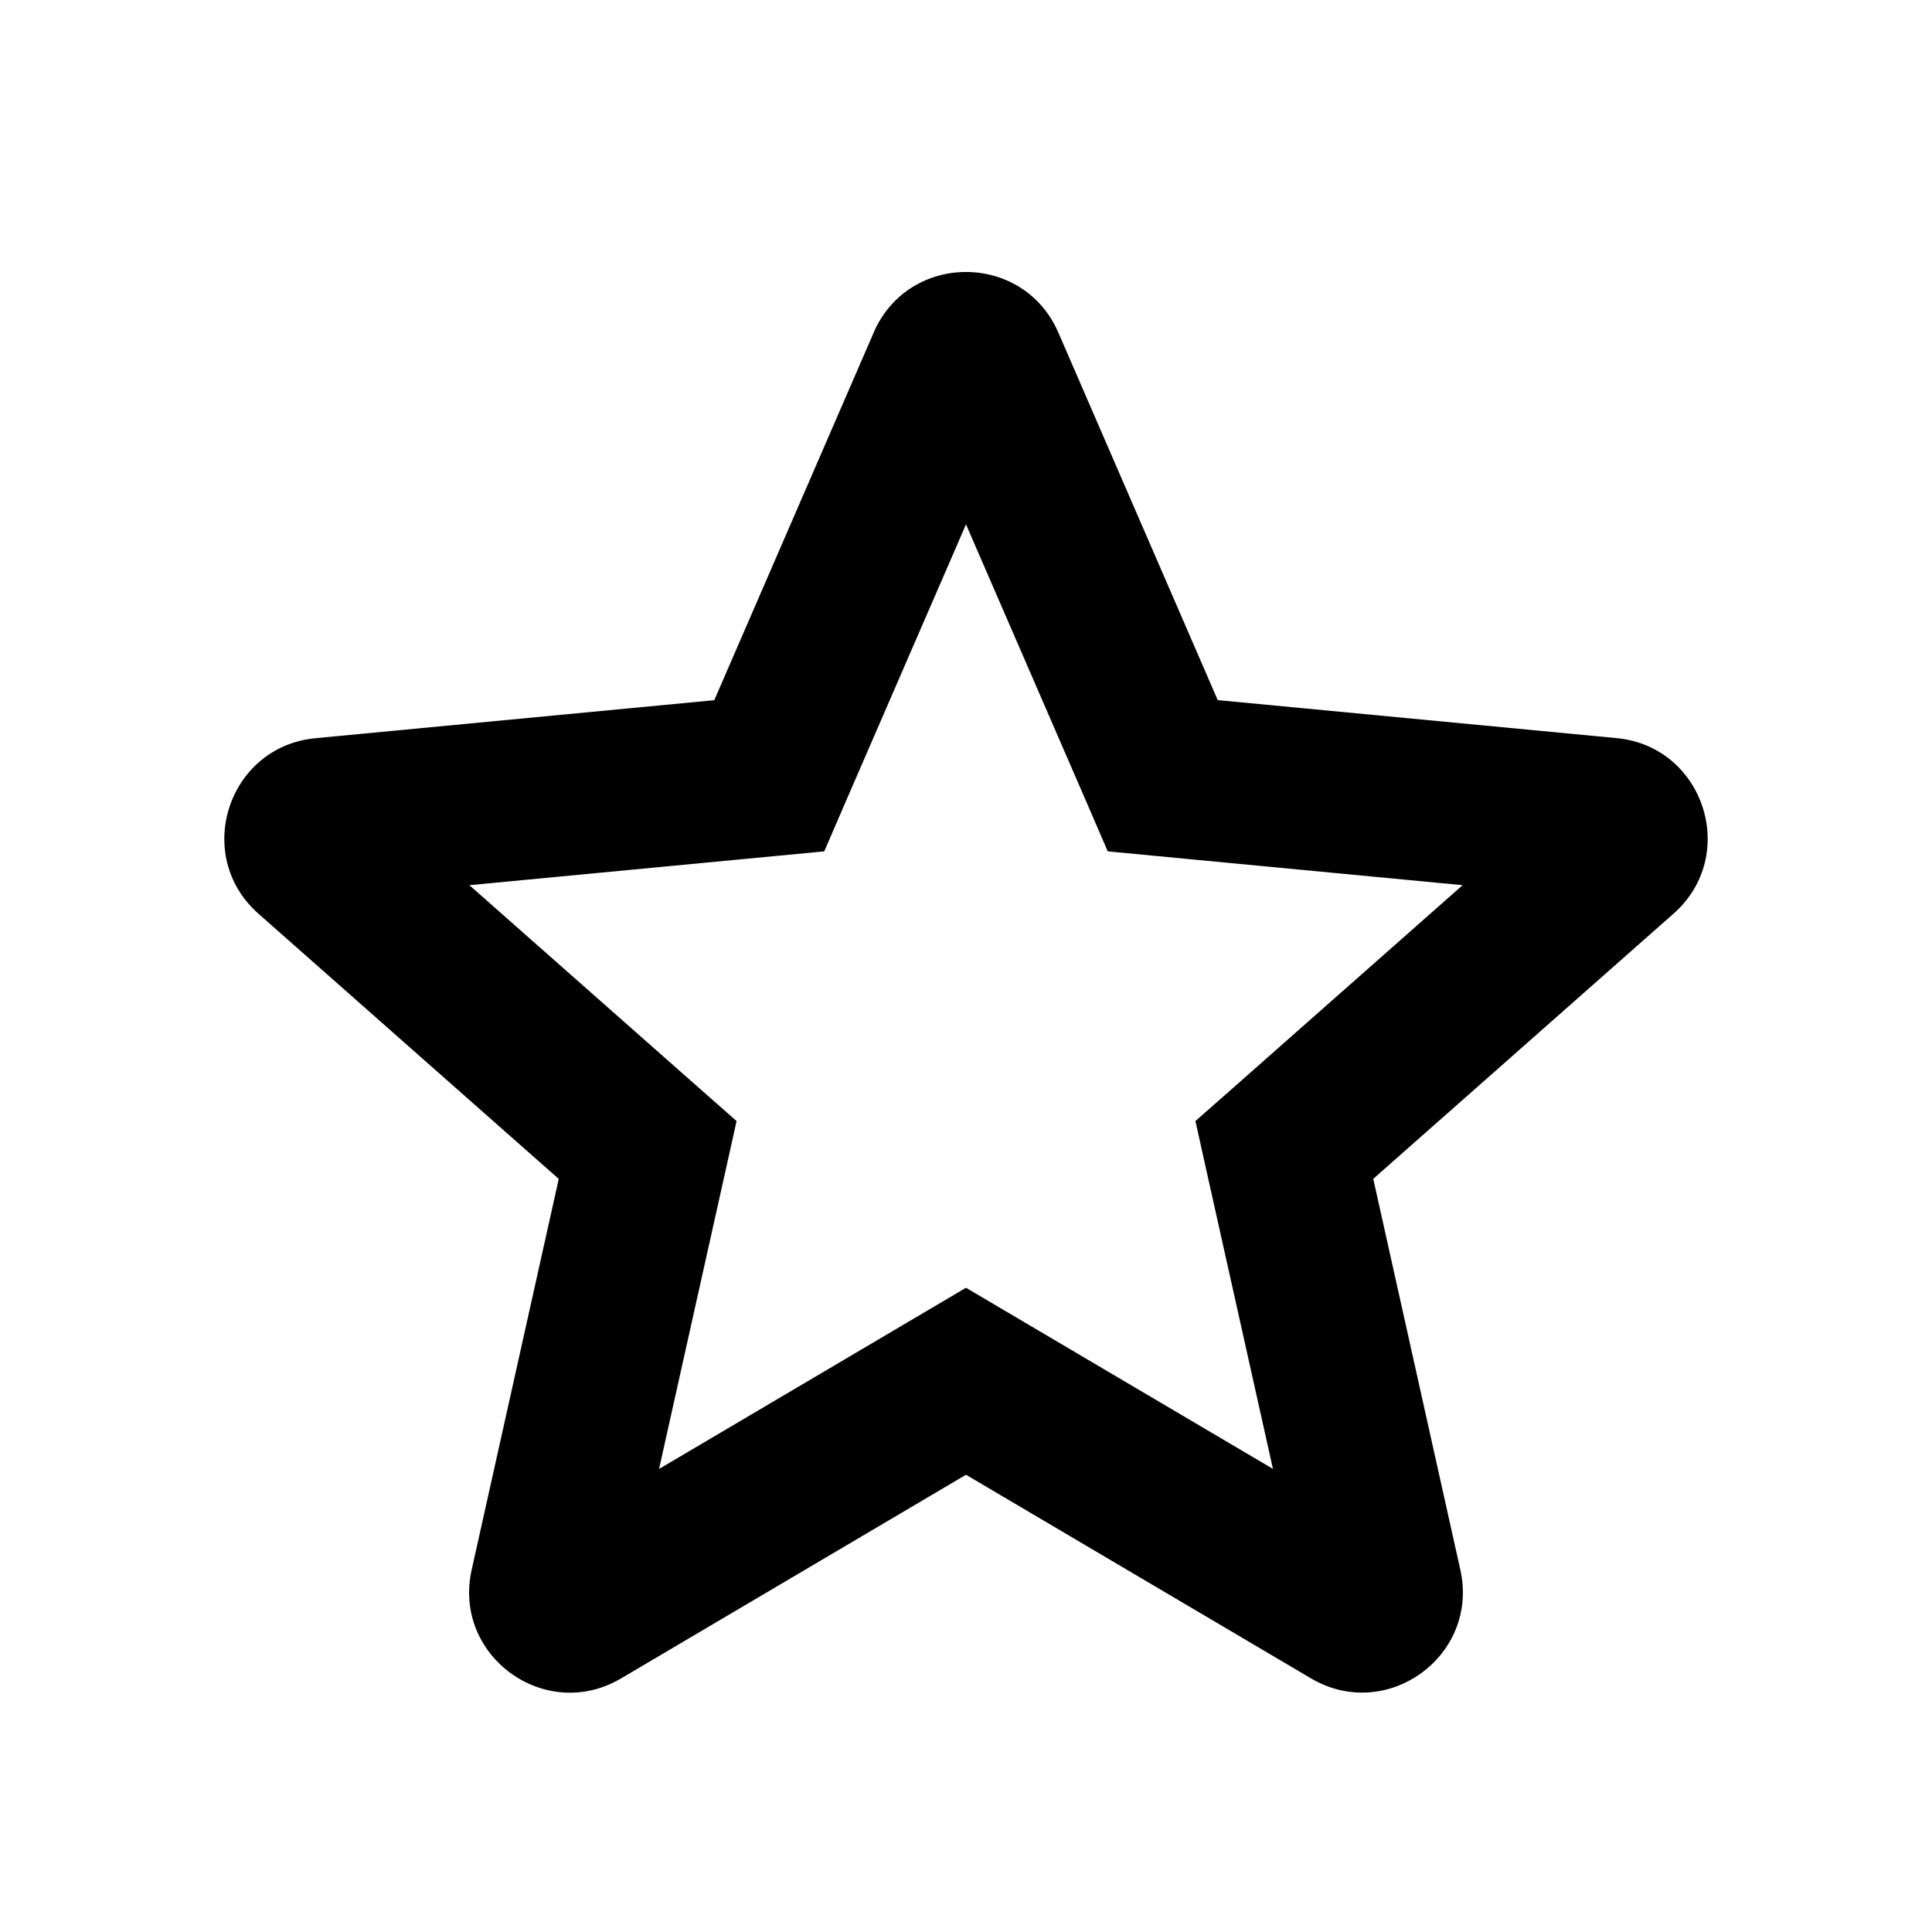
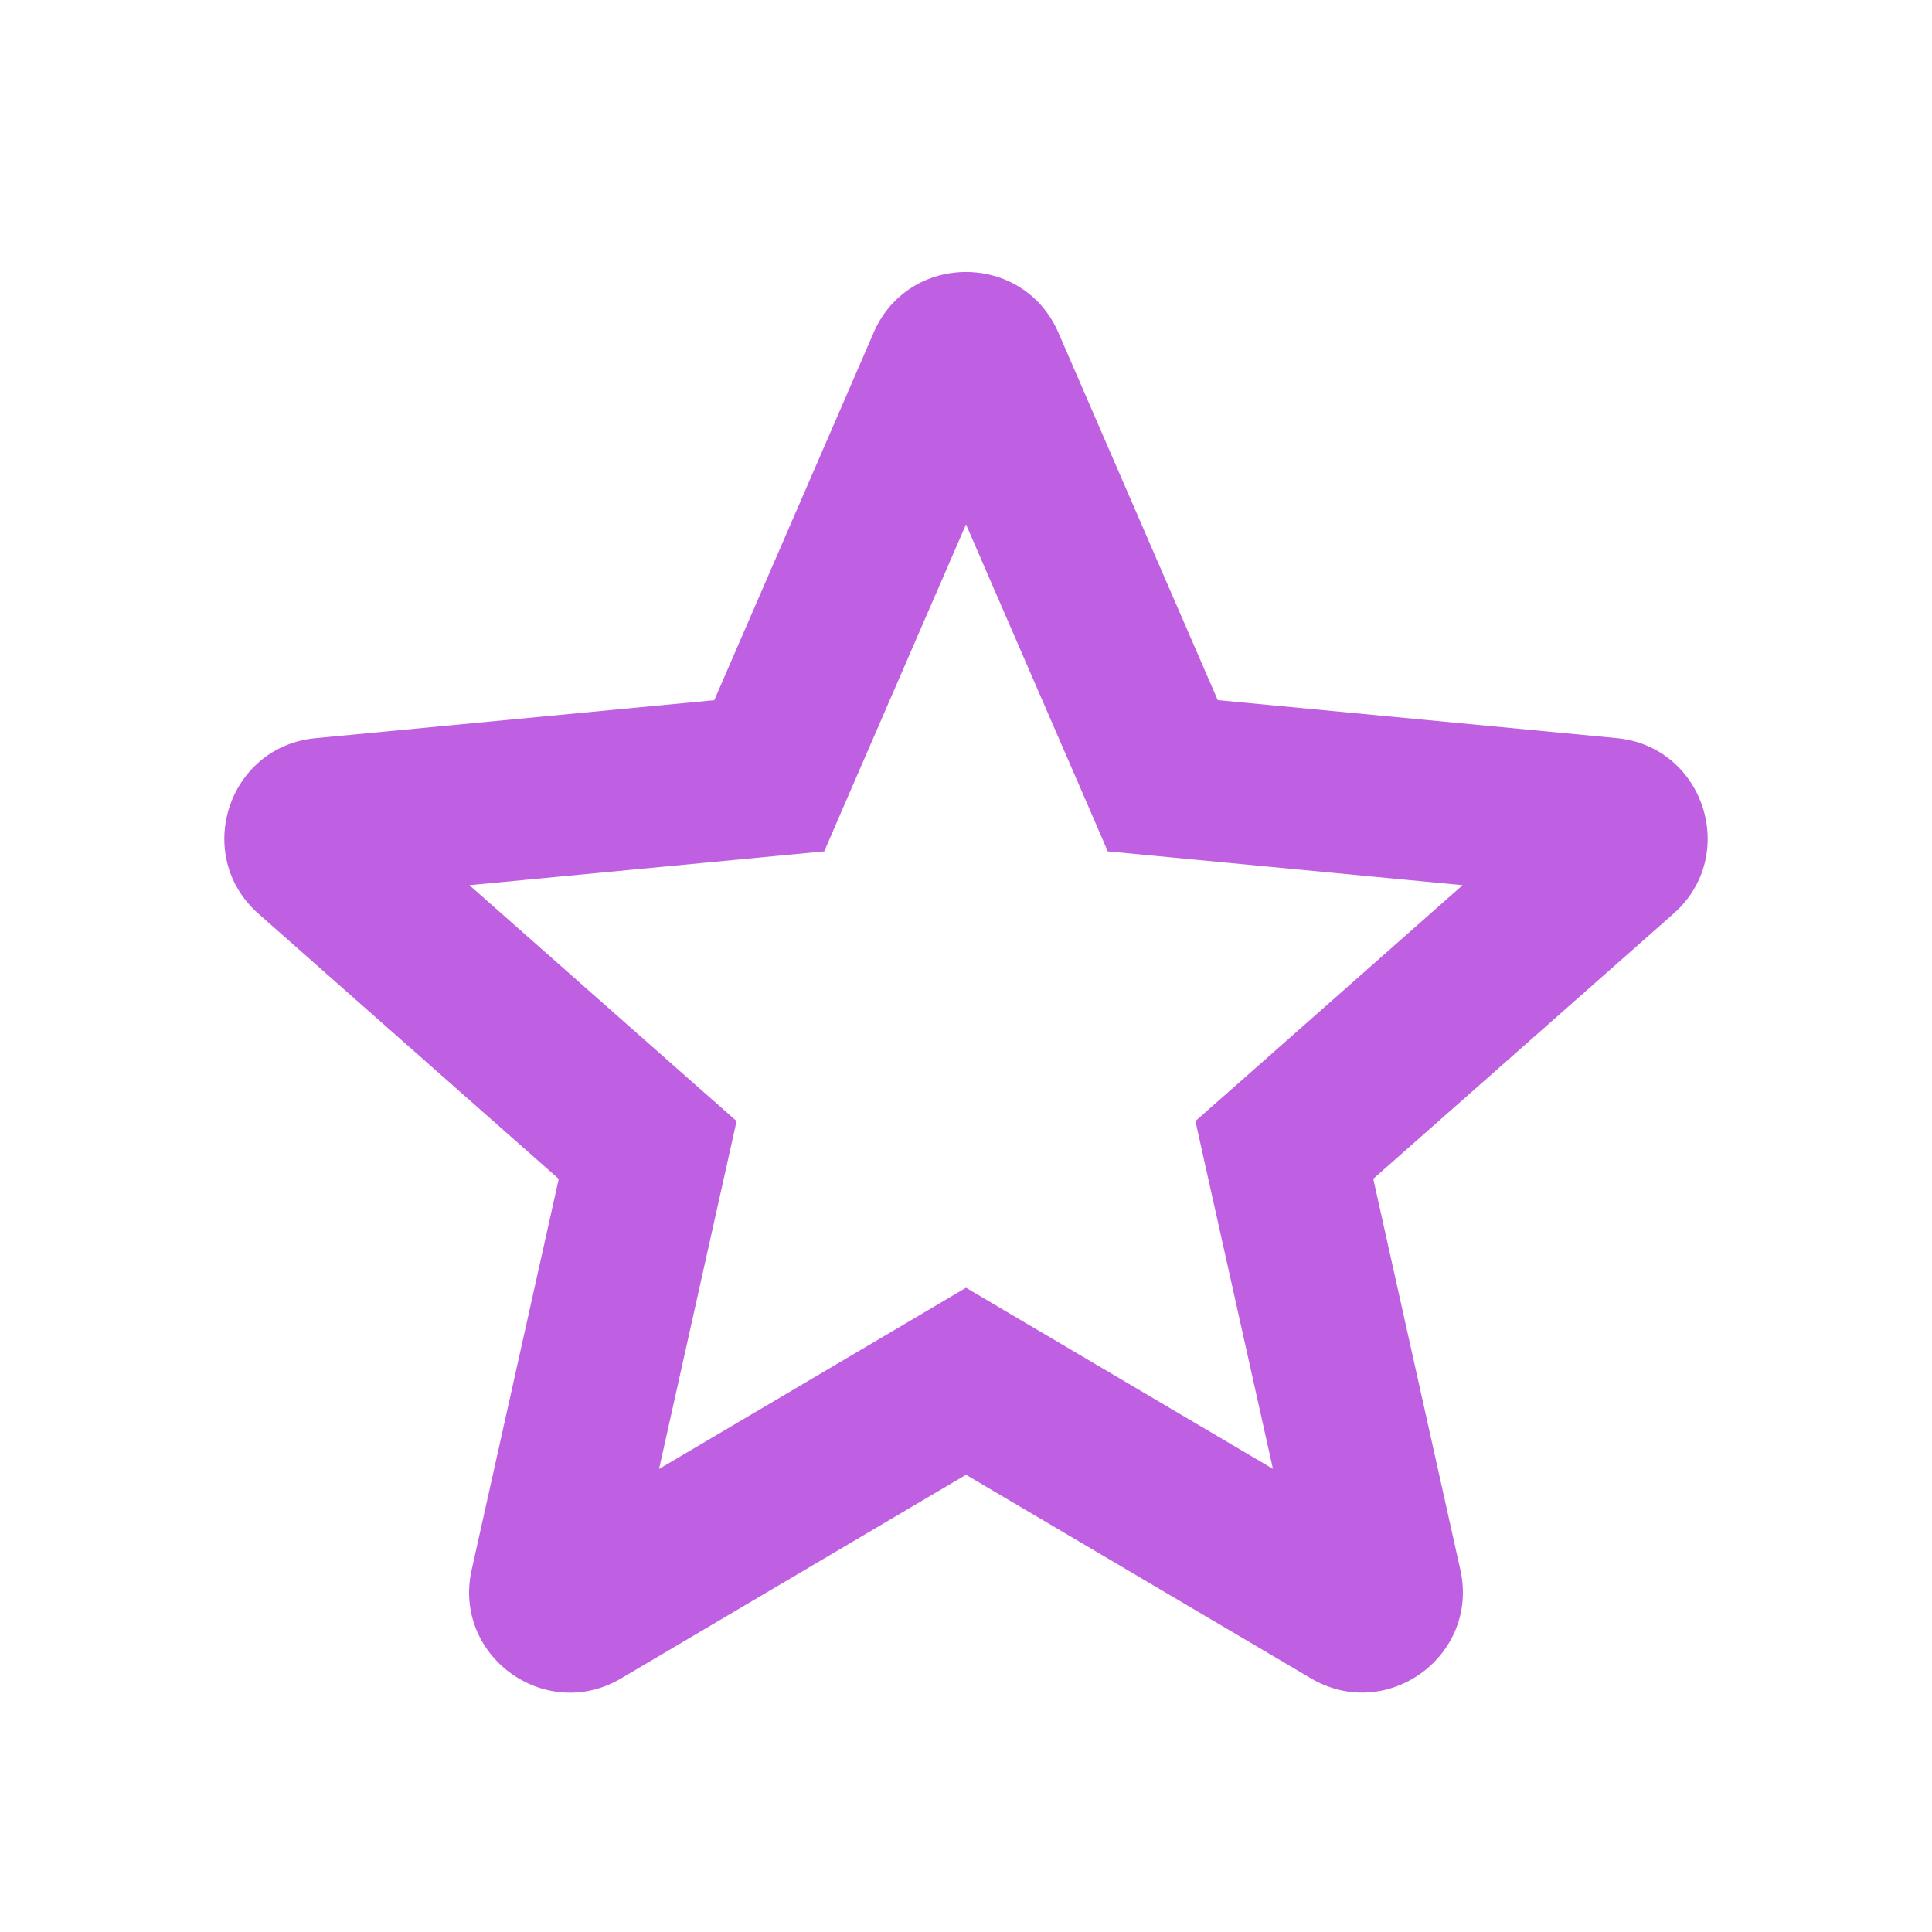
<svg xmlns="http://www.w3.org/2000/svg" width="24" height="24" fill="none">
-   <path fill-rule="evenodd" clip-rule="evenodd" d="M10.853 4.131c.435-1.003 1.859-1.003 2.294 0l1.98 4.566 4.954.472c1.088.103 1.528 1.457.708 2.181l-3.73 3.294 1.082 4.857c.238 1.068-.914 1.904-1.856 1.348L12 18.32l-4.285 2.53c-.942.556-2.094-.28-1.856-1.348l1.082-4.857-3.73-3.294c-.82-.724-.38-2.078.709-2.181l4.953-.472 1.98-4.566zM12 6.514l-1.527 3.52-.234.542-.588.056-3.82.364 2.876 2.54.443.39-.128.576-.835 3.746 3.305-1.951.508-.3.508.3 3.305 1.95-.835-3.745-.128-.576.443-.39 2.876-2.54-3.82-.364-.588-.056-.234-.542L12 6.514z" fill="#000" />
+   <path fill-rule="evenodd" clip-rule="evenodd" d="M10.853 4.131c.435-1.003 1.859-1.003 2.294 0l1.98 4.566 4.954.472c1.088.103 1.528 1.457.708 2.181l-3.73 3.294 1.082 4.857c.238 1.068-.914 1.904-1.856 1.348L12 18.32l-4.285 2.53c-.942.556-2.094-.28-1.856-1.348l1.082-4.857-3.73-3.294c-.82-.724-.38-2.078.709-2.181l4.953-.472 1.98-4.566zM12 6.514l-1.527 3.52-.234.542-.588.056-3.82.364 2.876 2.54.443.39-.128.576-.835 3.746 3.305-1.951.508-.3.508.3 3.305 1.95-.835-3.745-.128-.576.443-.39 2.876-2.54-3.82-.364-.588-.056-.234-.542L12 6.514z" fill="#bf5fe1" />
</svg>
